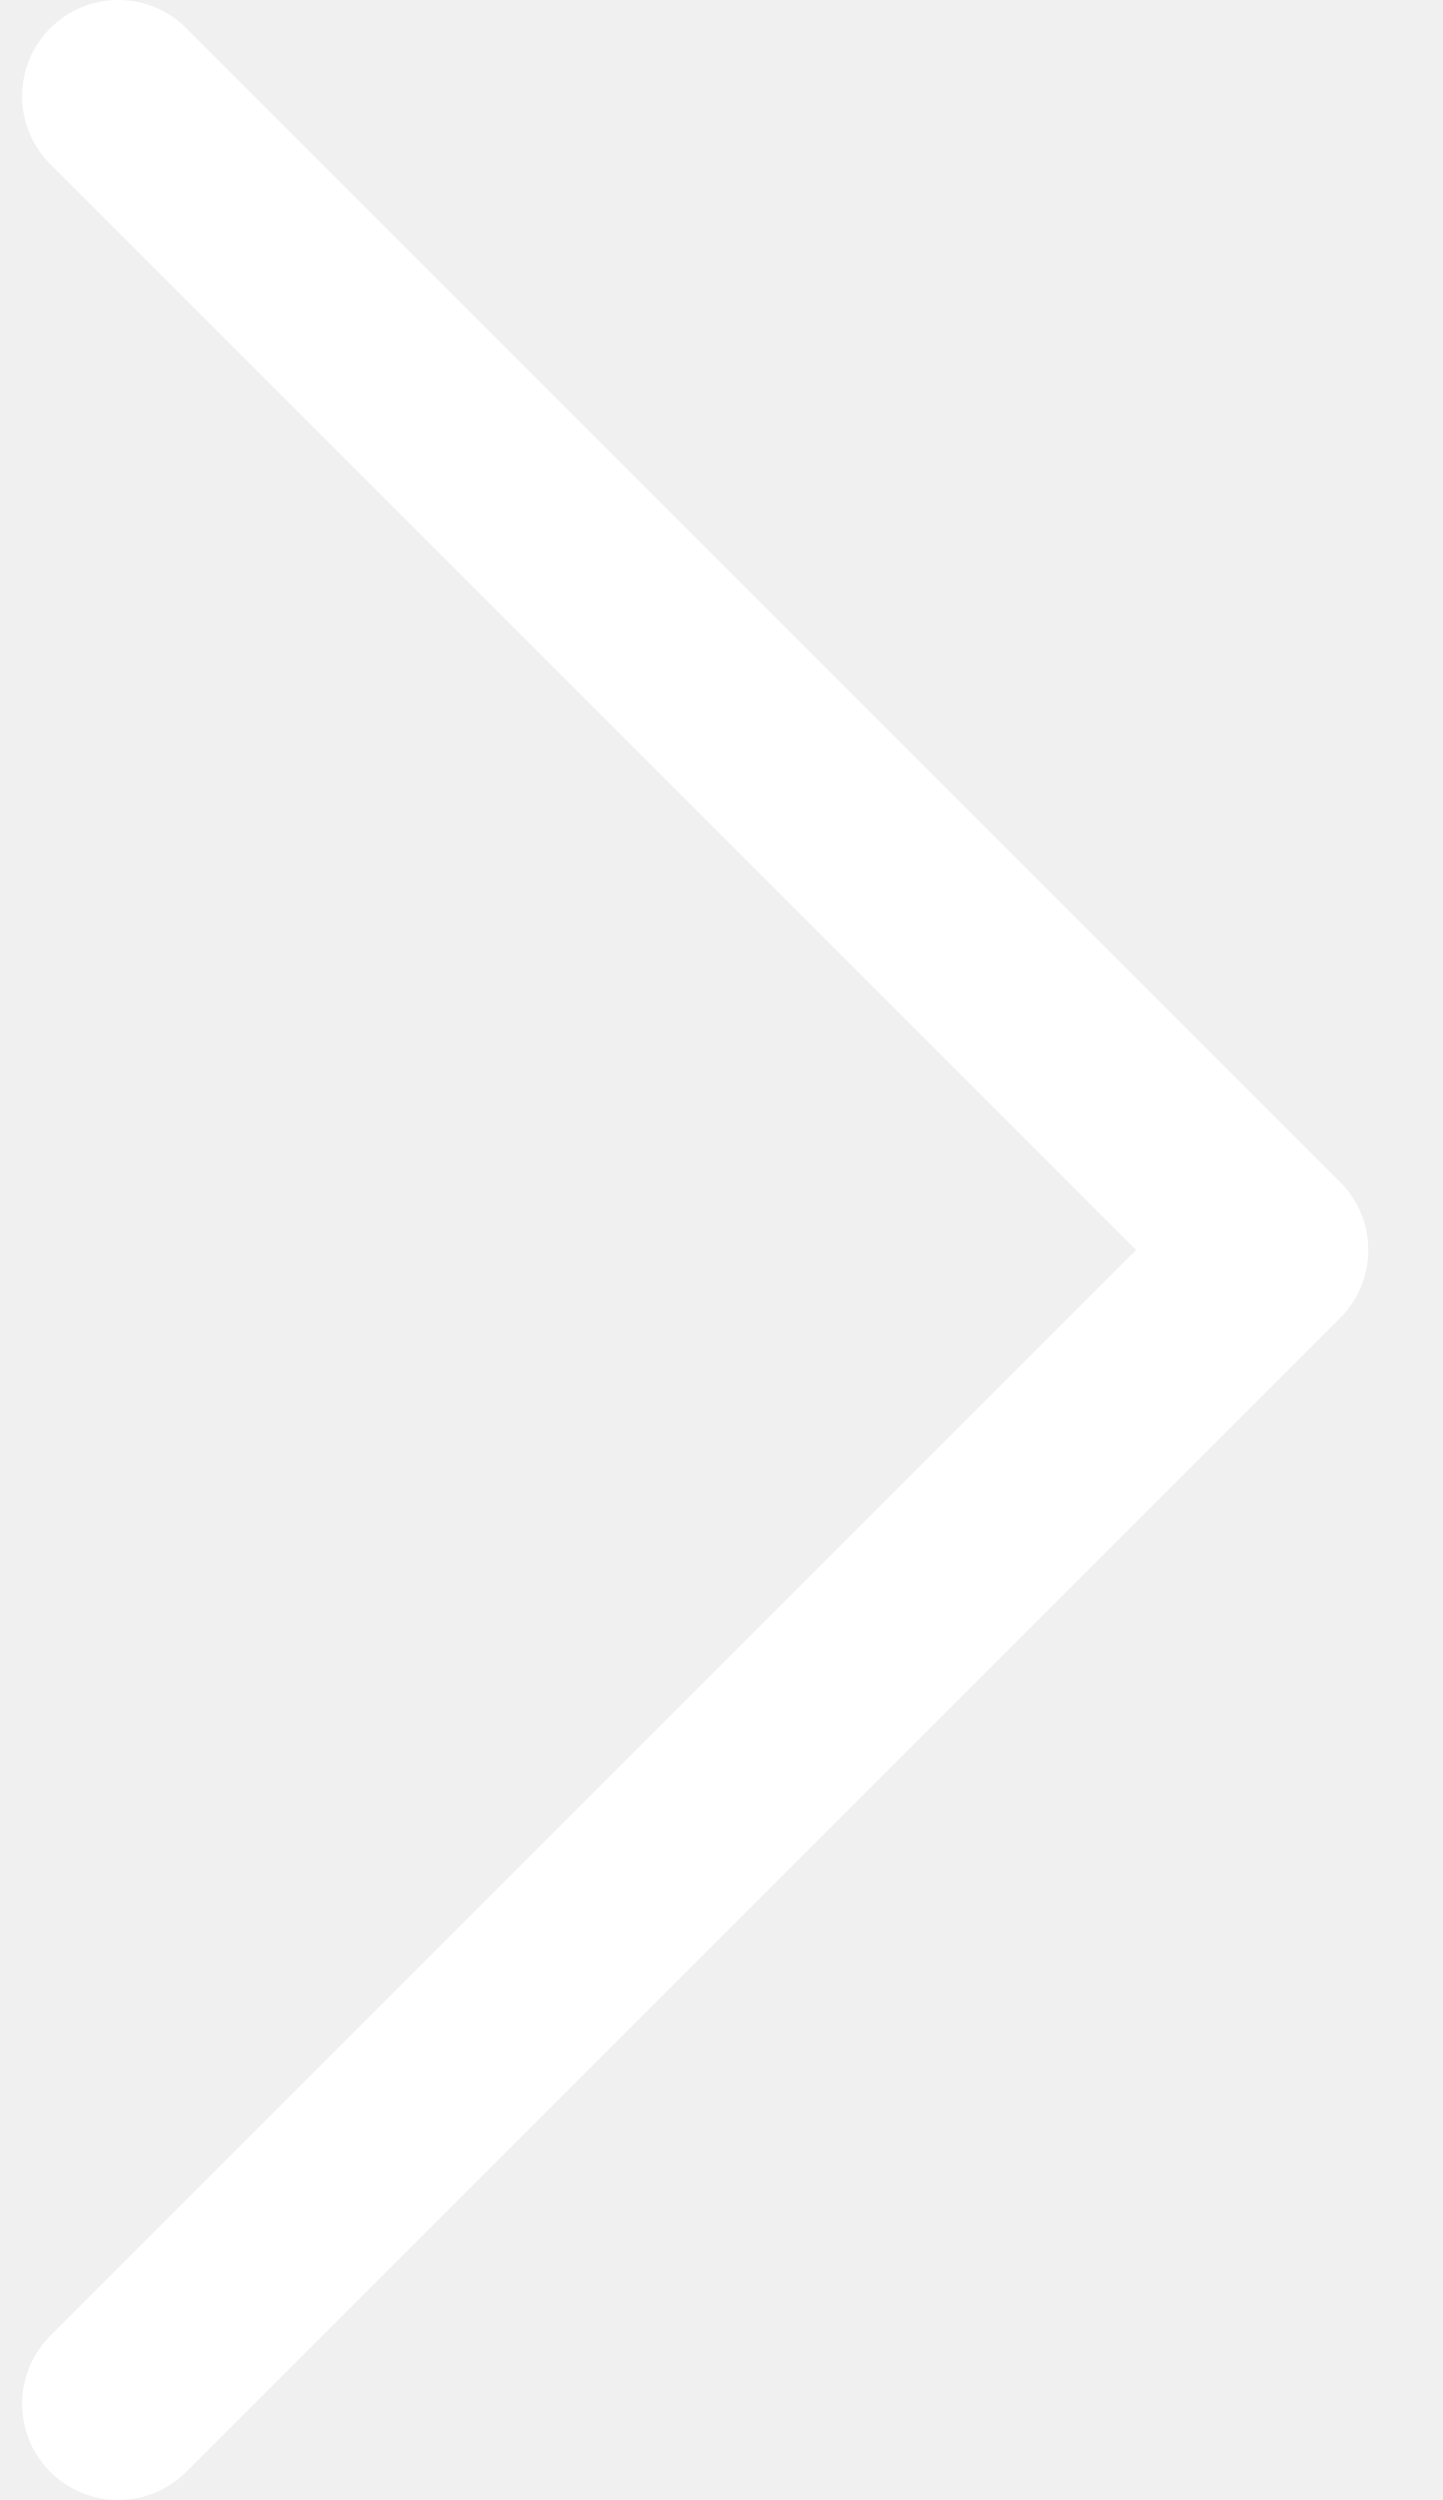
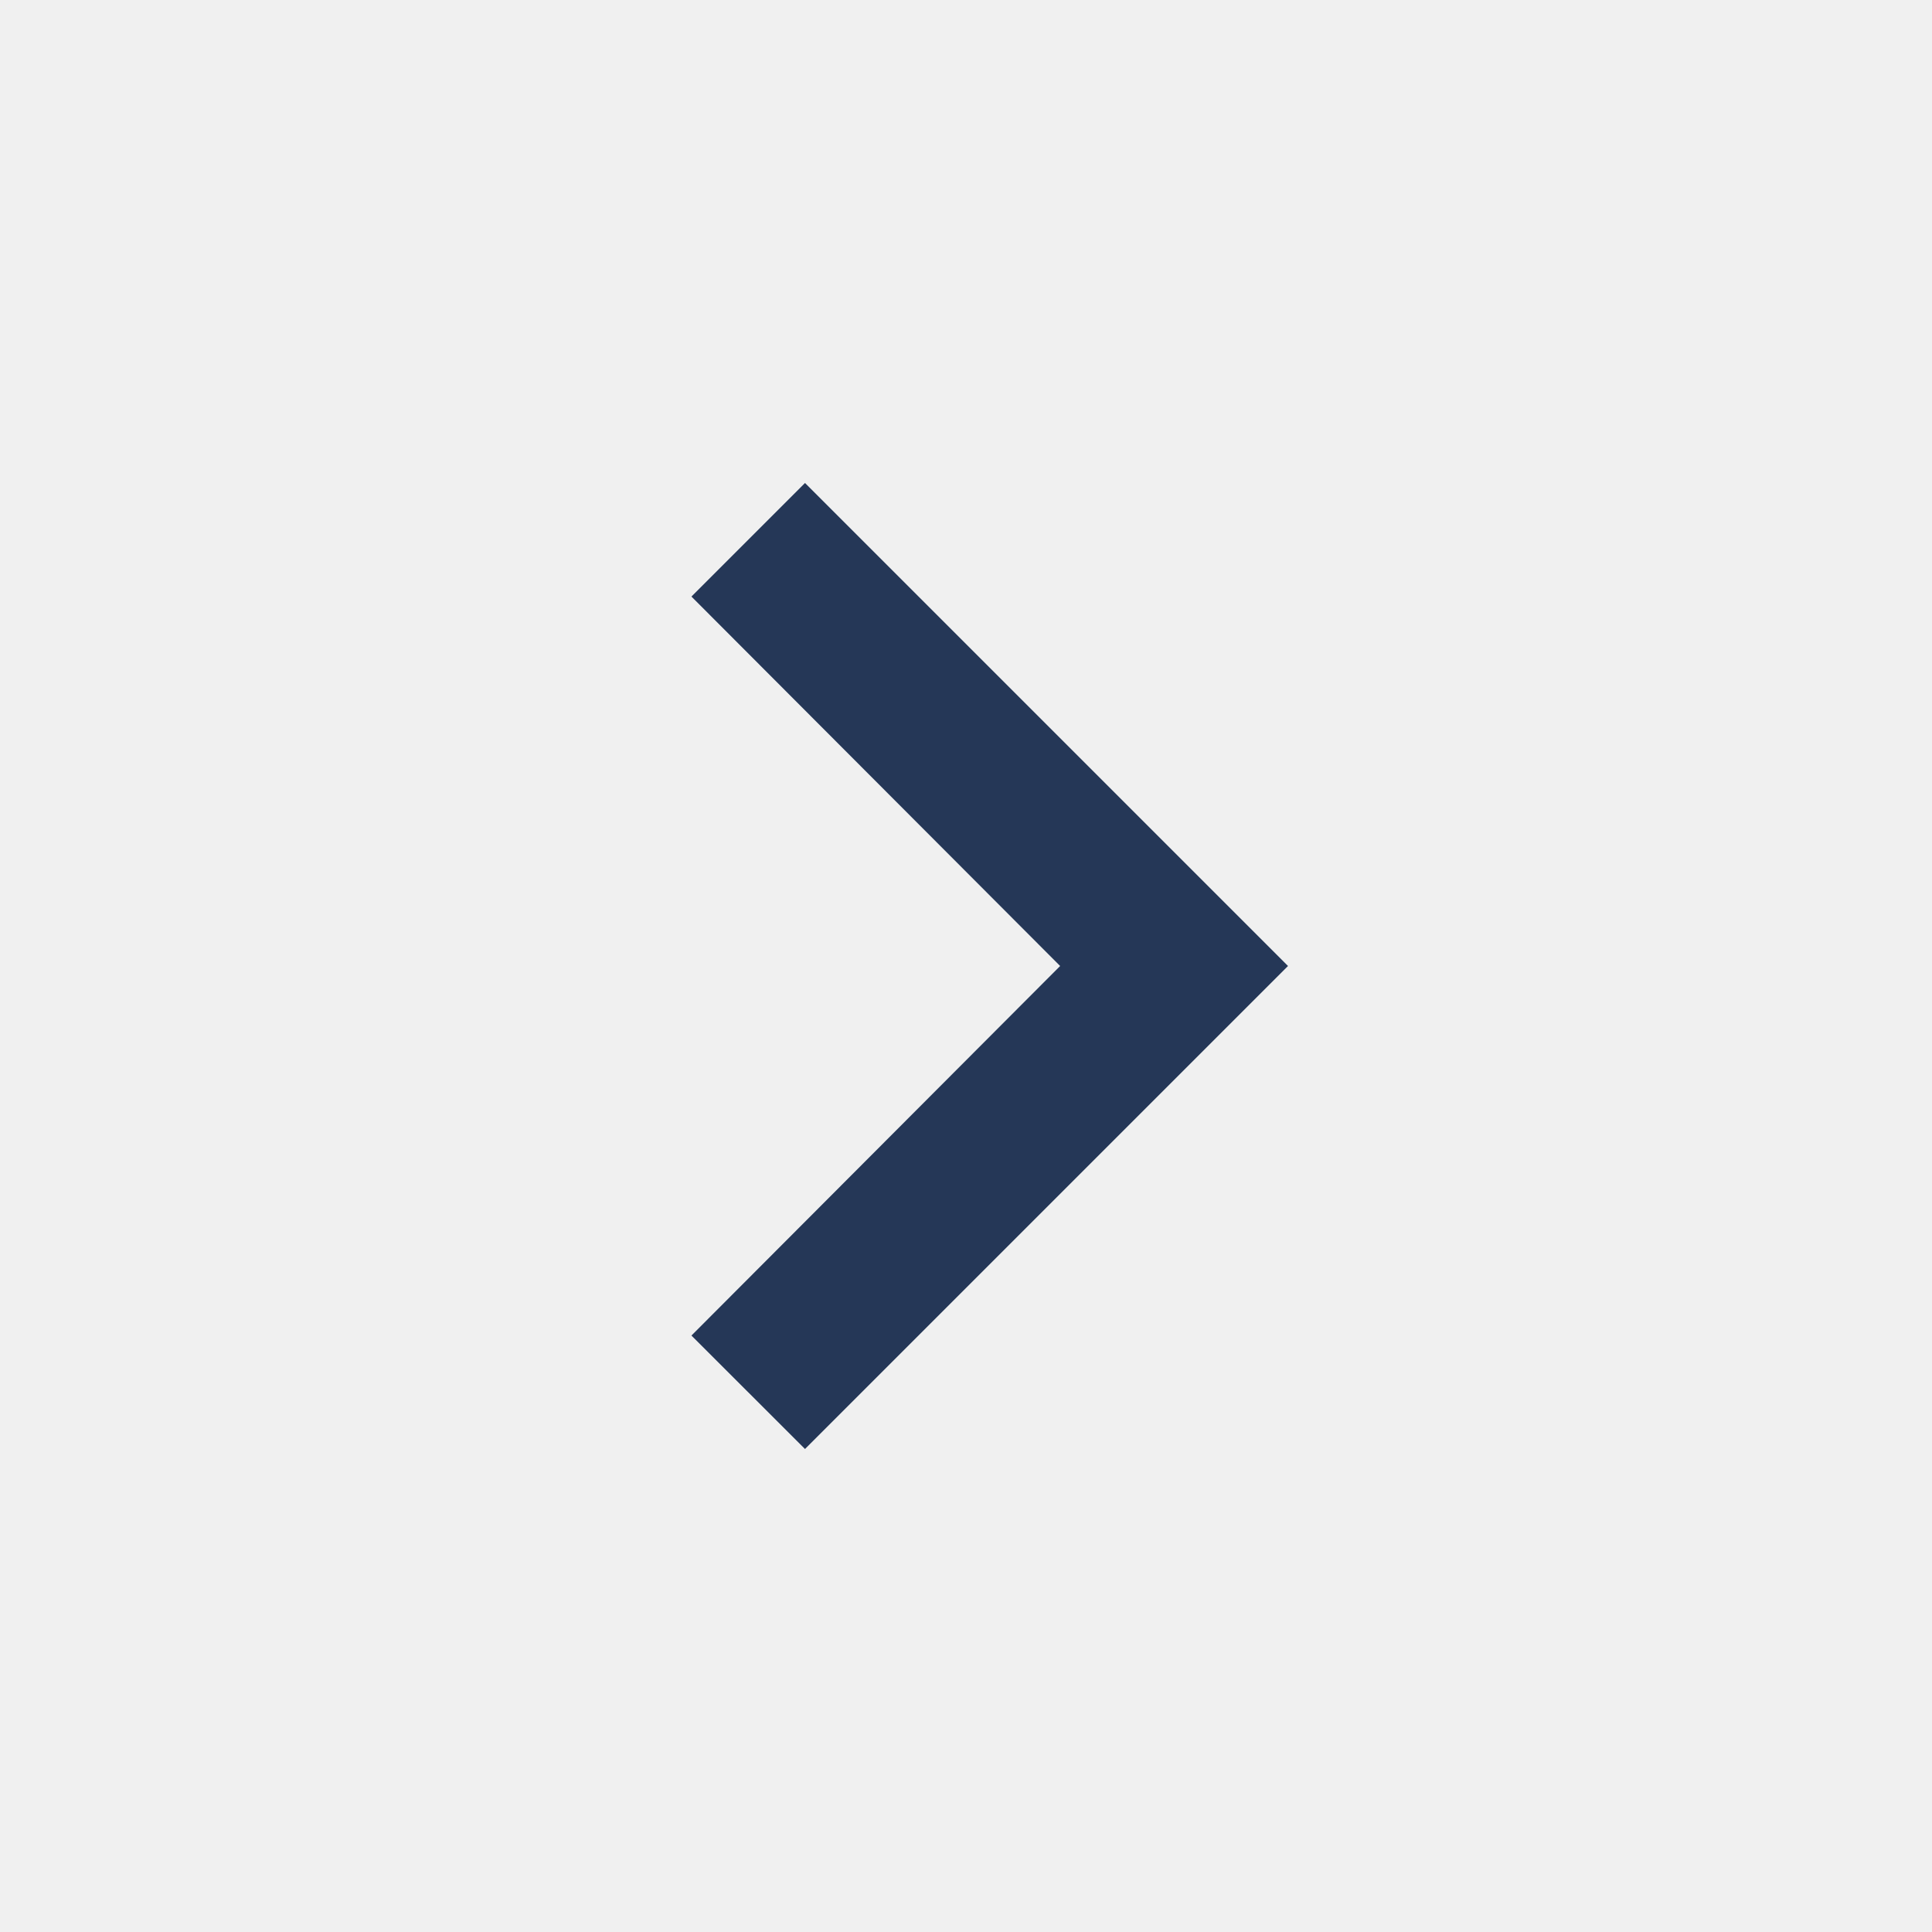
- <svg xmlns="http://www.w3.org/2000/svg" width="15" height="26" viewBox="0 0 15 26" fill="none">
-   <path d="M1.23 1L13.23 13L1.23 25" stroke="white" stroke-width="2" stroke-linecap="round" stroke-linejoin="round" />
+ <svg xmlns="http://www.w3.org/2000/svg" width="18" height="18" viewBox="0 0 18 18" fill="none">
+   <g clip-path="url(#clip0_22904_1333)">
+     <path d="M6.442 5.558L7.5 4.5L12 9L7.5 13.5L6.442 12.443L9.877 9L6.442 5.558Z" fill="#253757" />
+   </g>
+   <defs>
+     <clipPath id="clip0_22904_1333">
+       <rect width="18" height="18" fill="white" transform="matrix(-1 0 0 1 18 0)" />
+     </clipPath>
+   </defs>
</svg>
